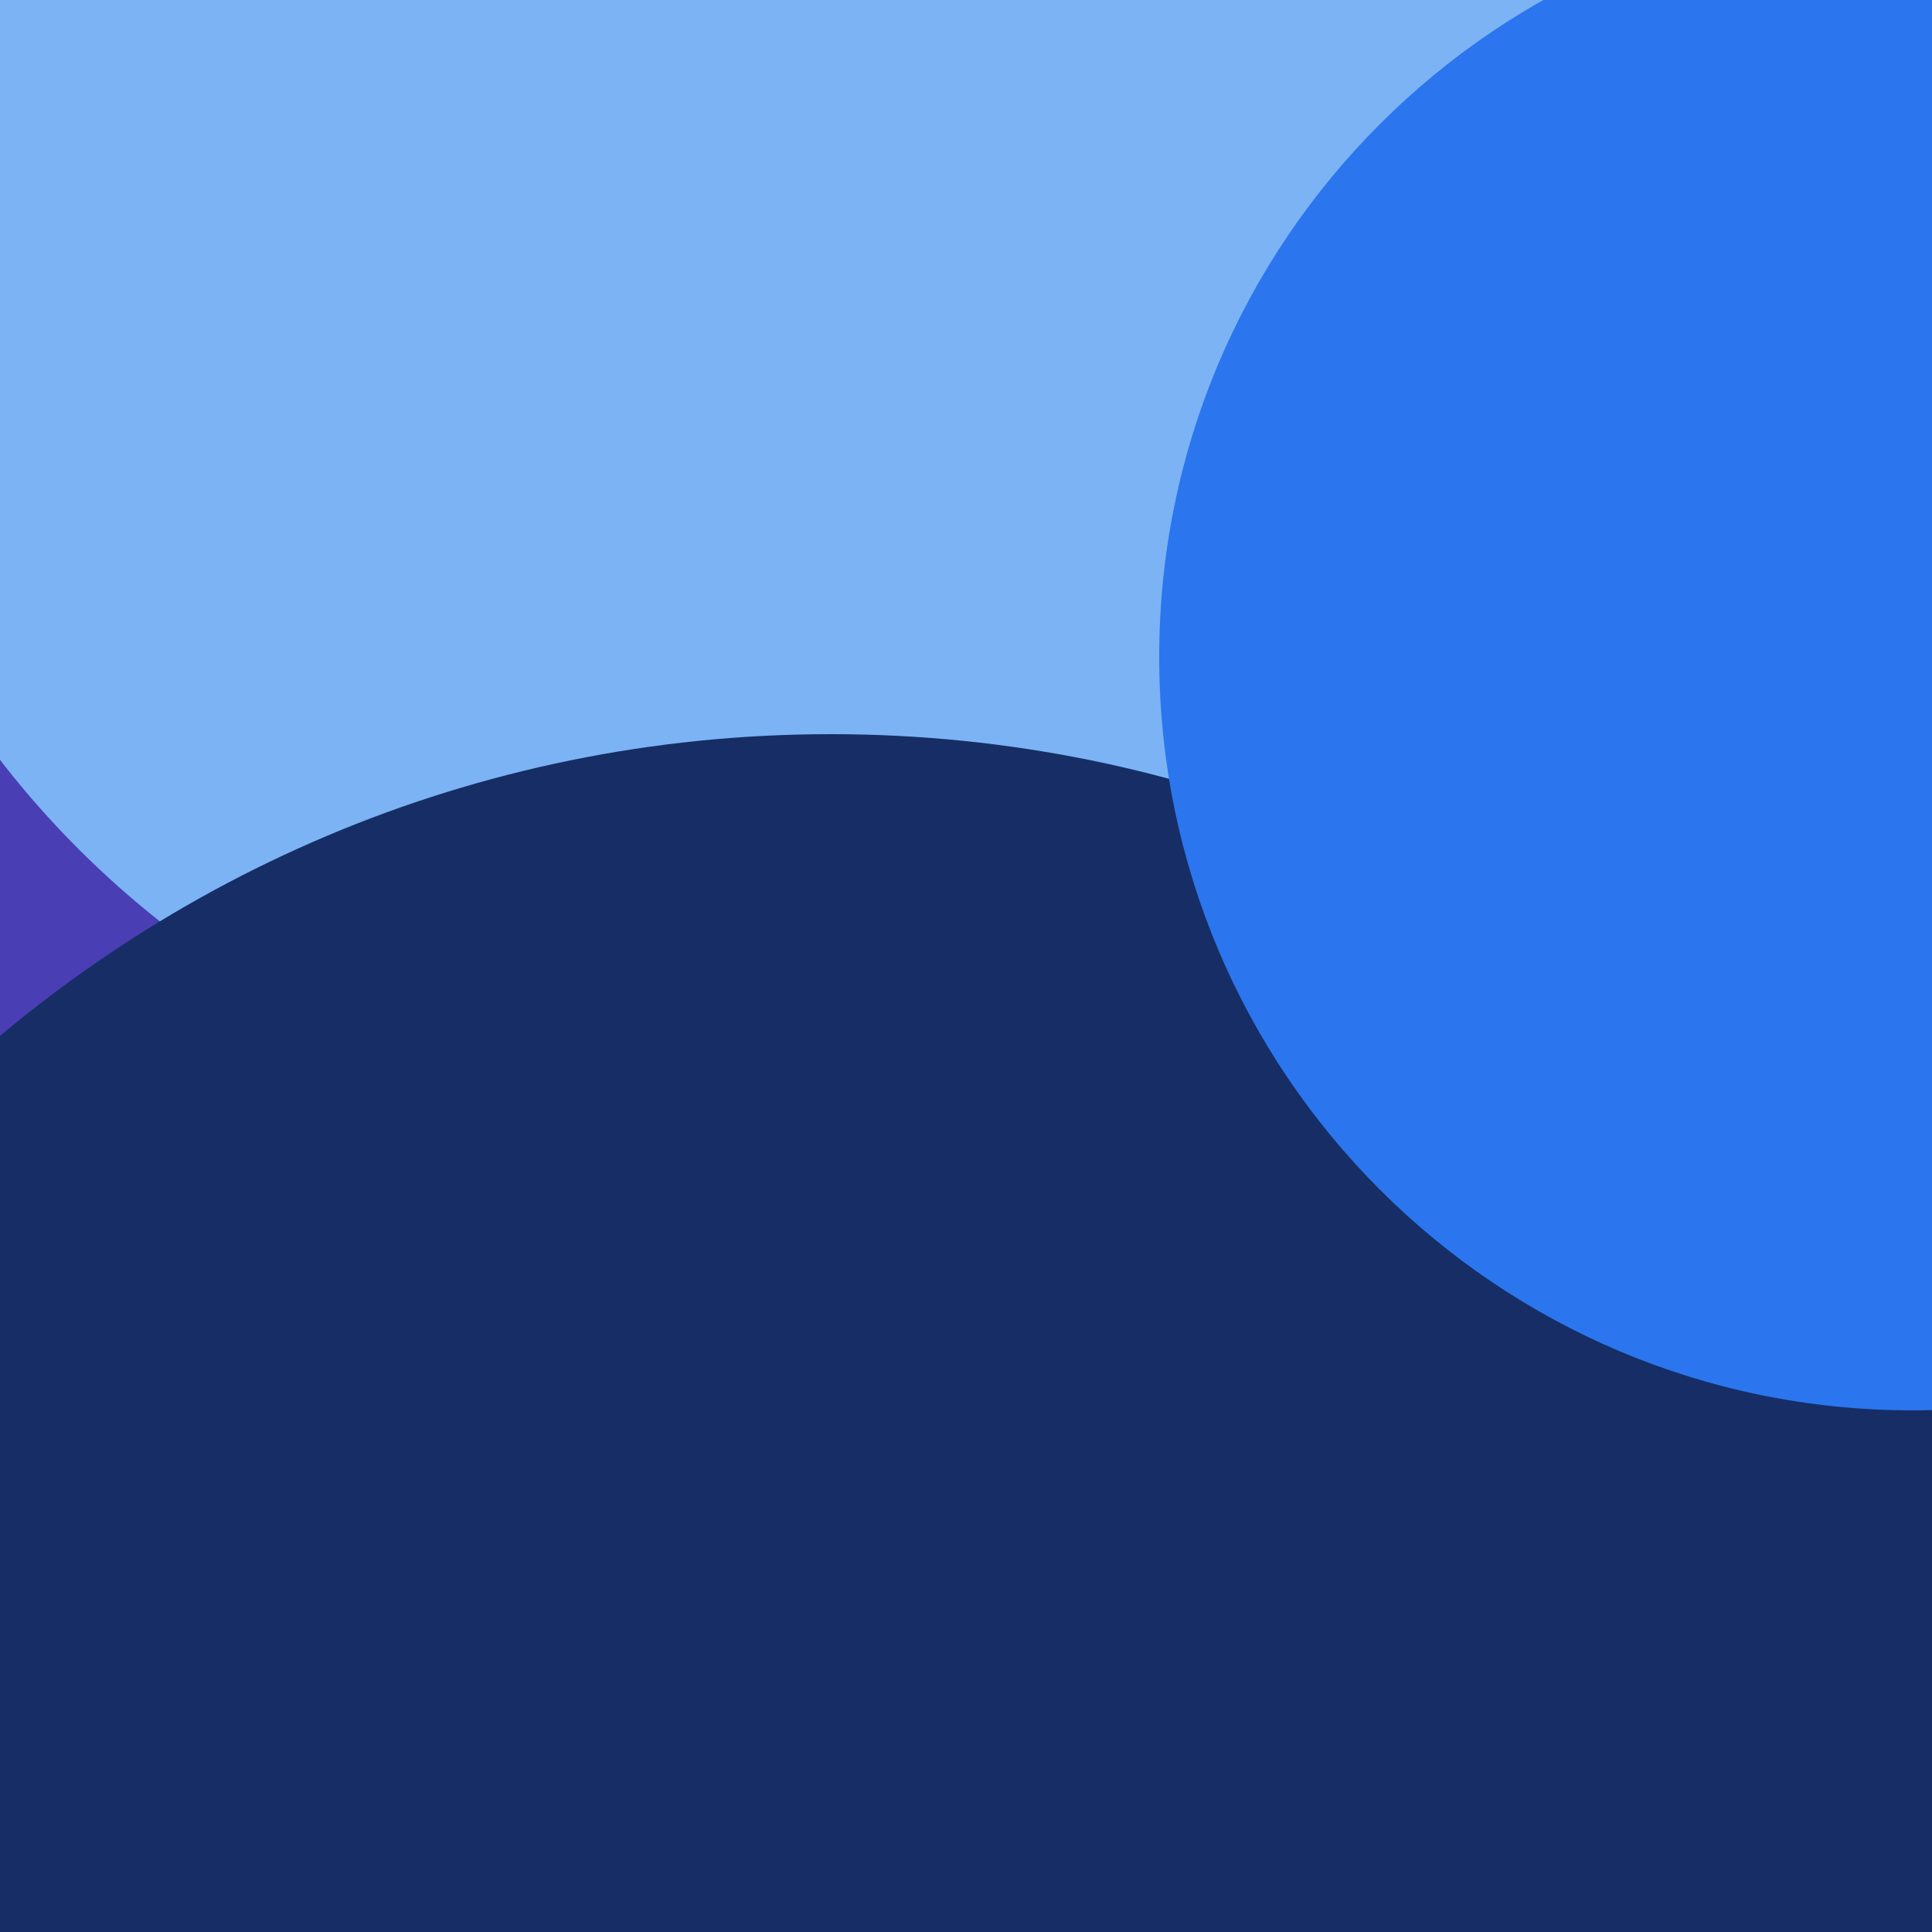
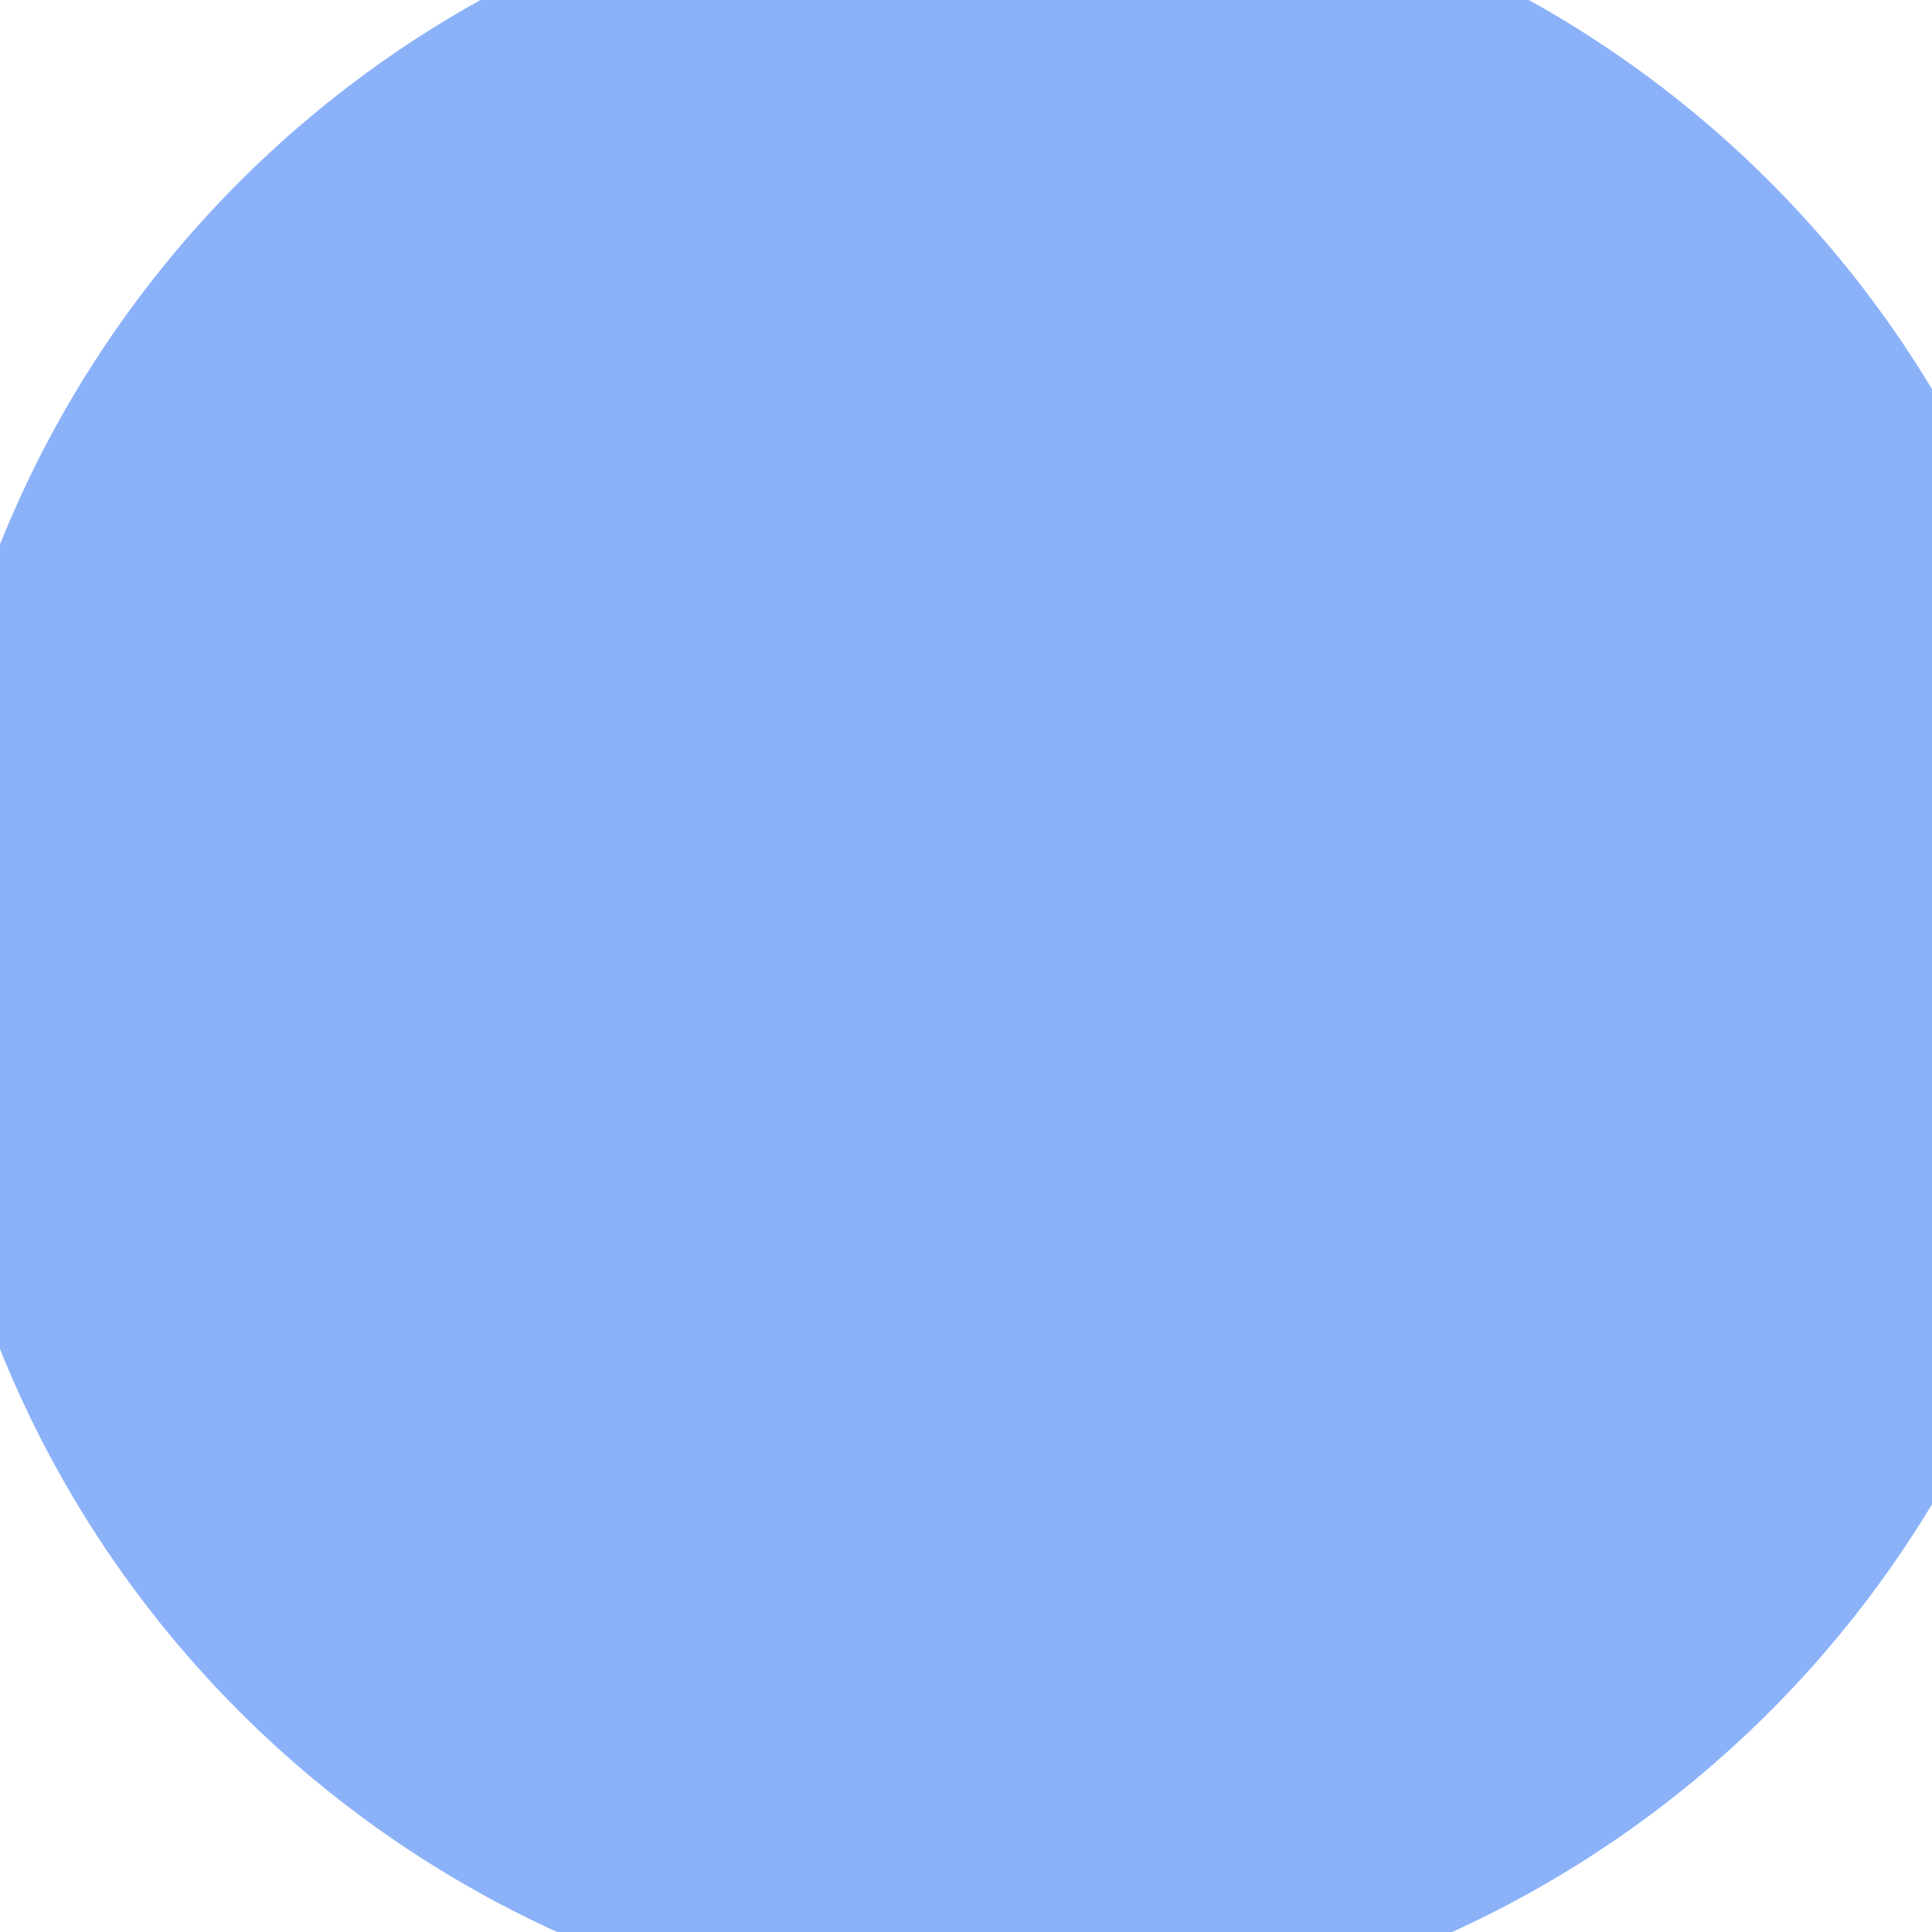
<svg xmlns="http://www.w3.org/2000/svg" version="1.1" id="Layer_1" x="0px" y="0px" viewBox="0 0 500 500" style="enable-background:new 0 0 500 500;" xml:space="preserve">
-   <style type="text/css">
- 	.bg-purple{fill: rgba(74, 62, 181, 1);}
- 	.light-blue{fill: rgba(123, 179, 245, 1);}
- 	.dark-navy{fill: rgba(22, 46, 101, 1);}
- 	.vibrant-blue{fill: rgba(43, 118, 238, 1);}
- </style>
-   <rect class="bg-purple" width="500" height="500" />
-   <circle class="light-blue" cx="190" cy="50" r="240" />
-   <circle class="dark-navy" cx="215" cy="525" r="335" />
-   <circle class="vibrant-blue" cx="495" cy="170" r="195" />
+   <circle cx="500" cy="800" r="300" fill="#1C357E" />
+   <circle cx="260" cy="245" r="280" fill="#8BB2F9" />
+   <circle cx="840" cy="315" r="250" fill="#3B7DFA" />
</svg>
